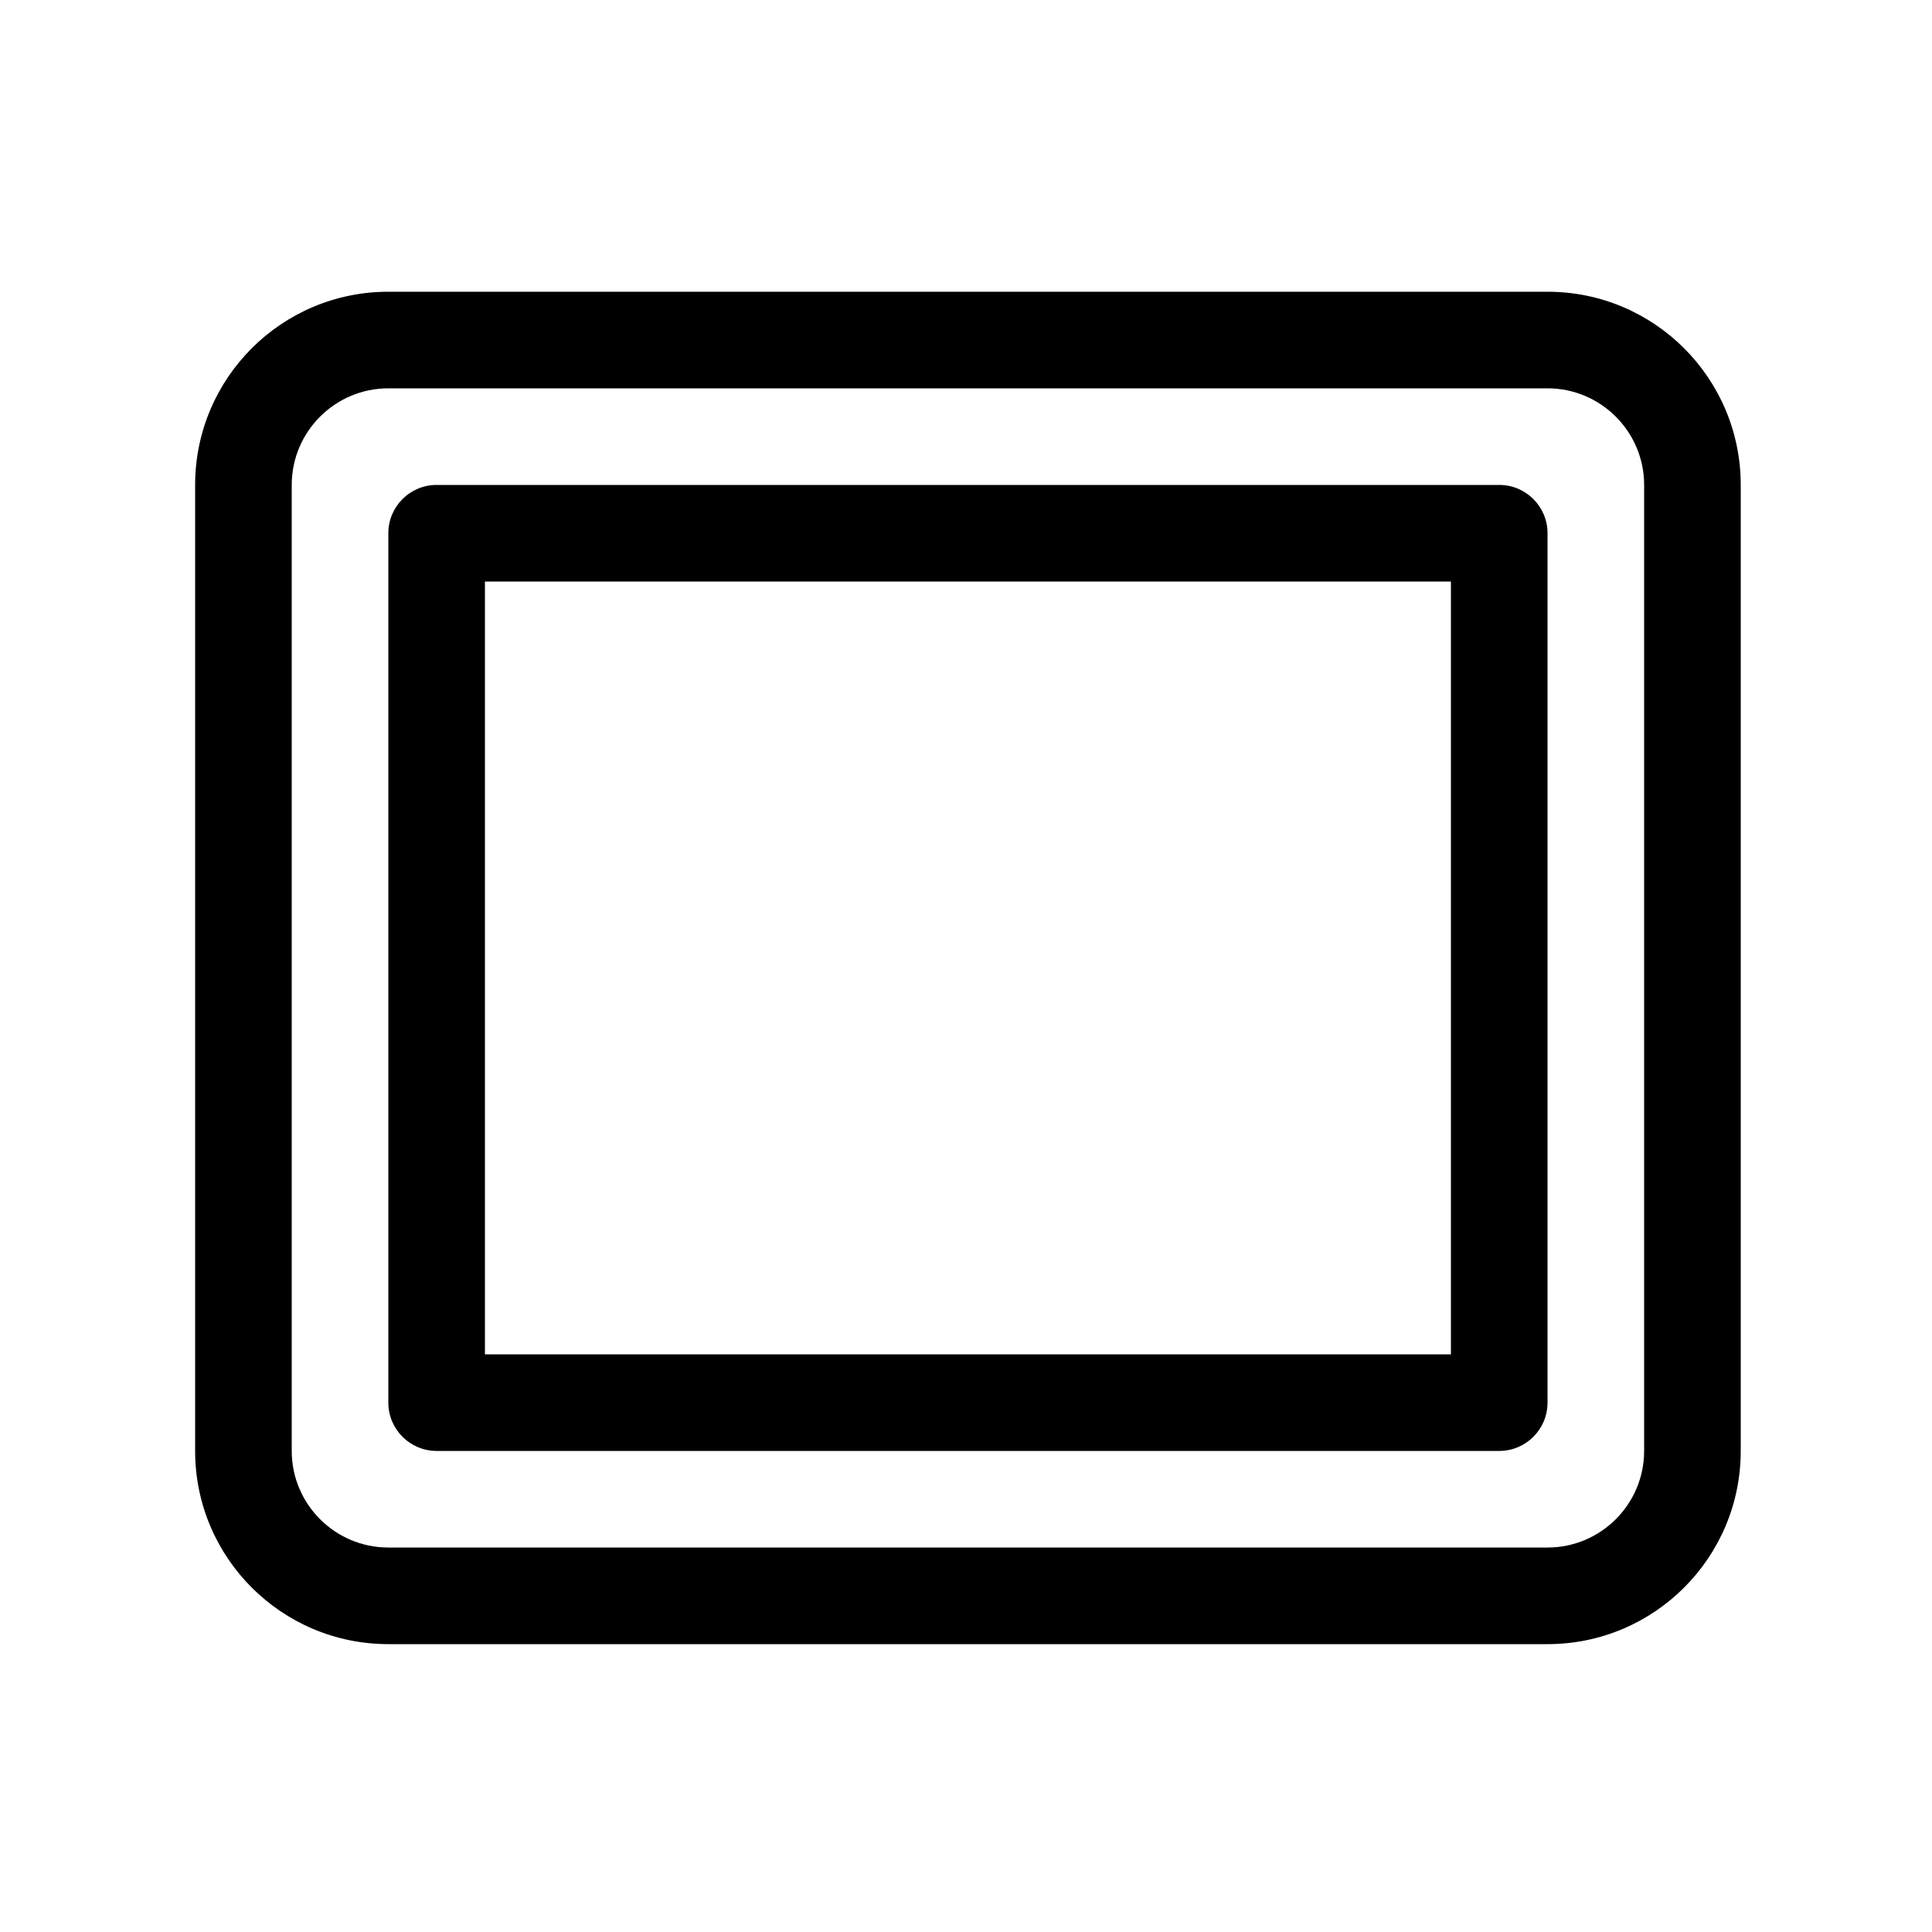
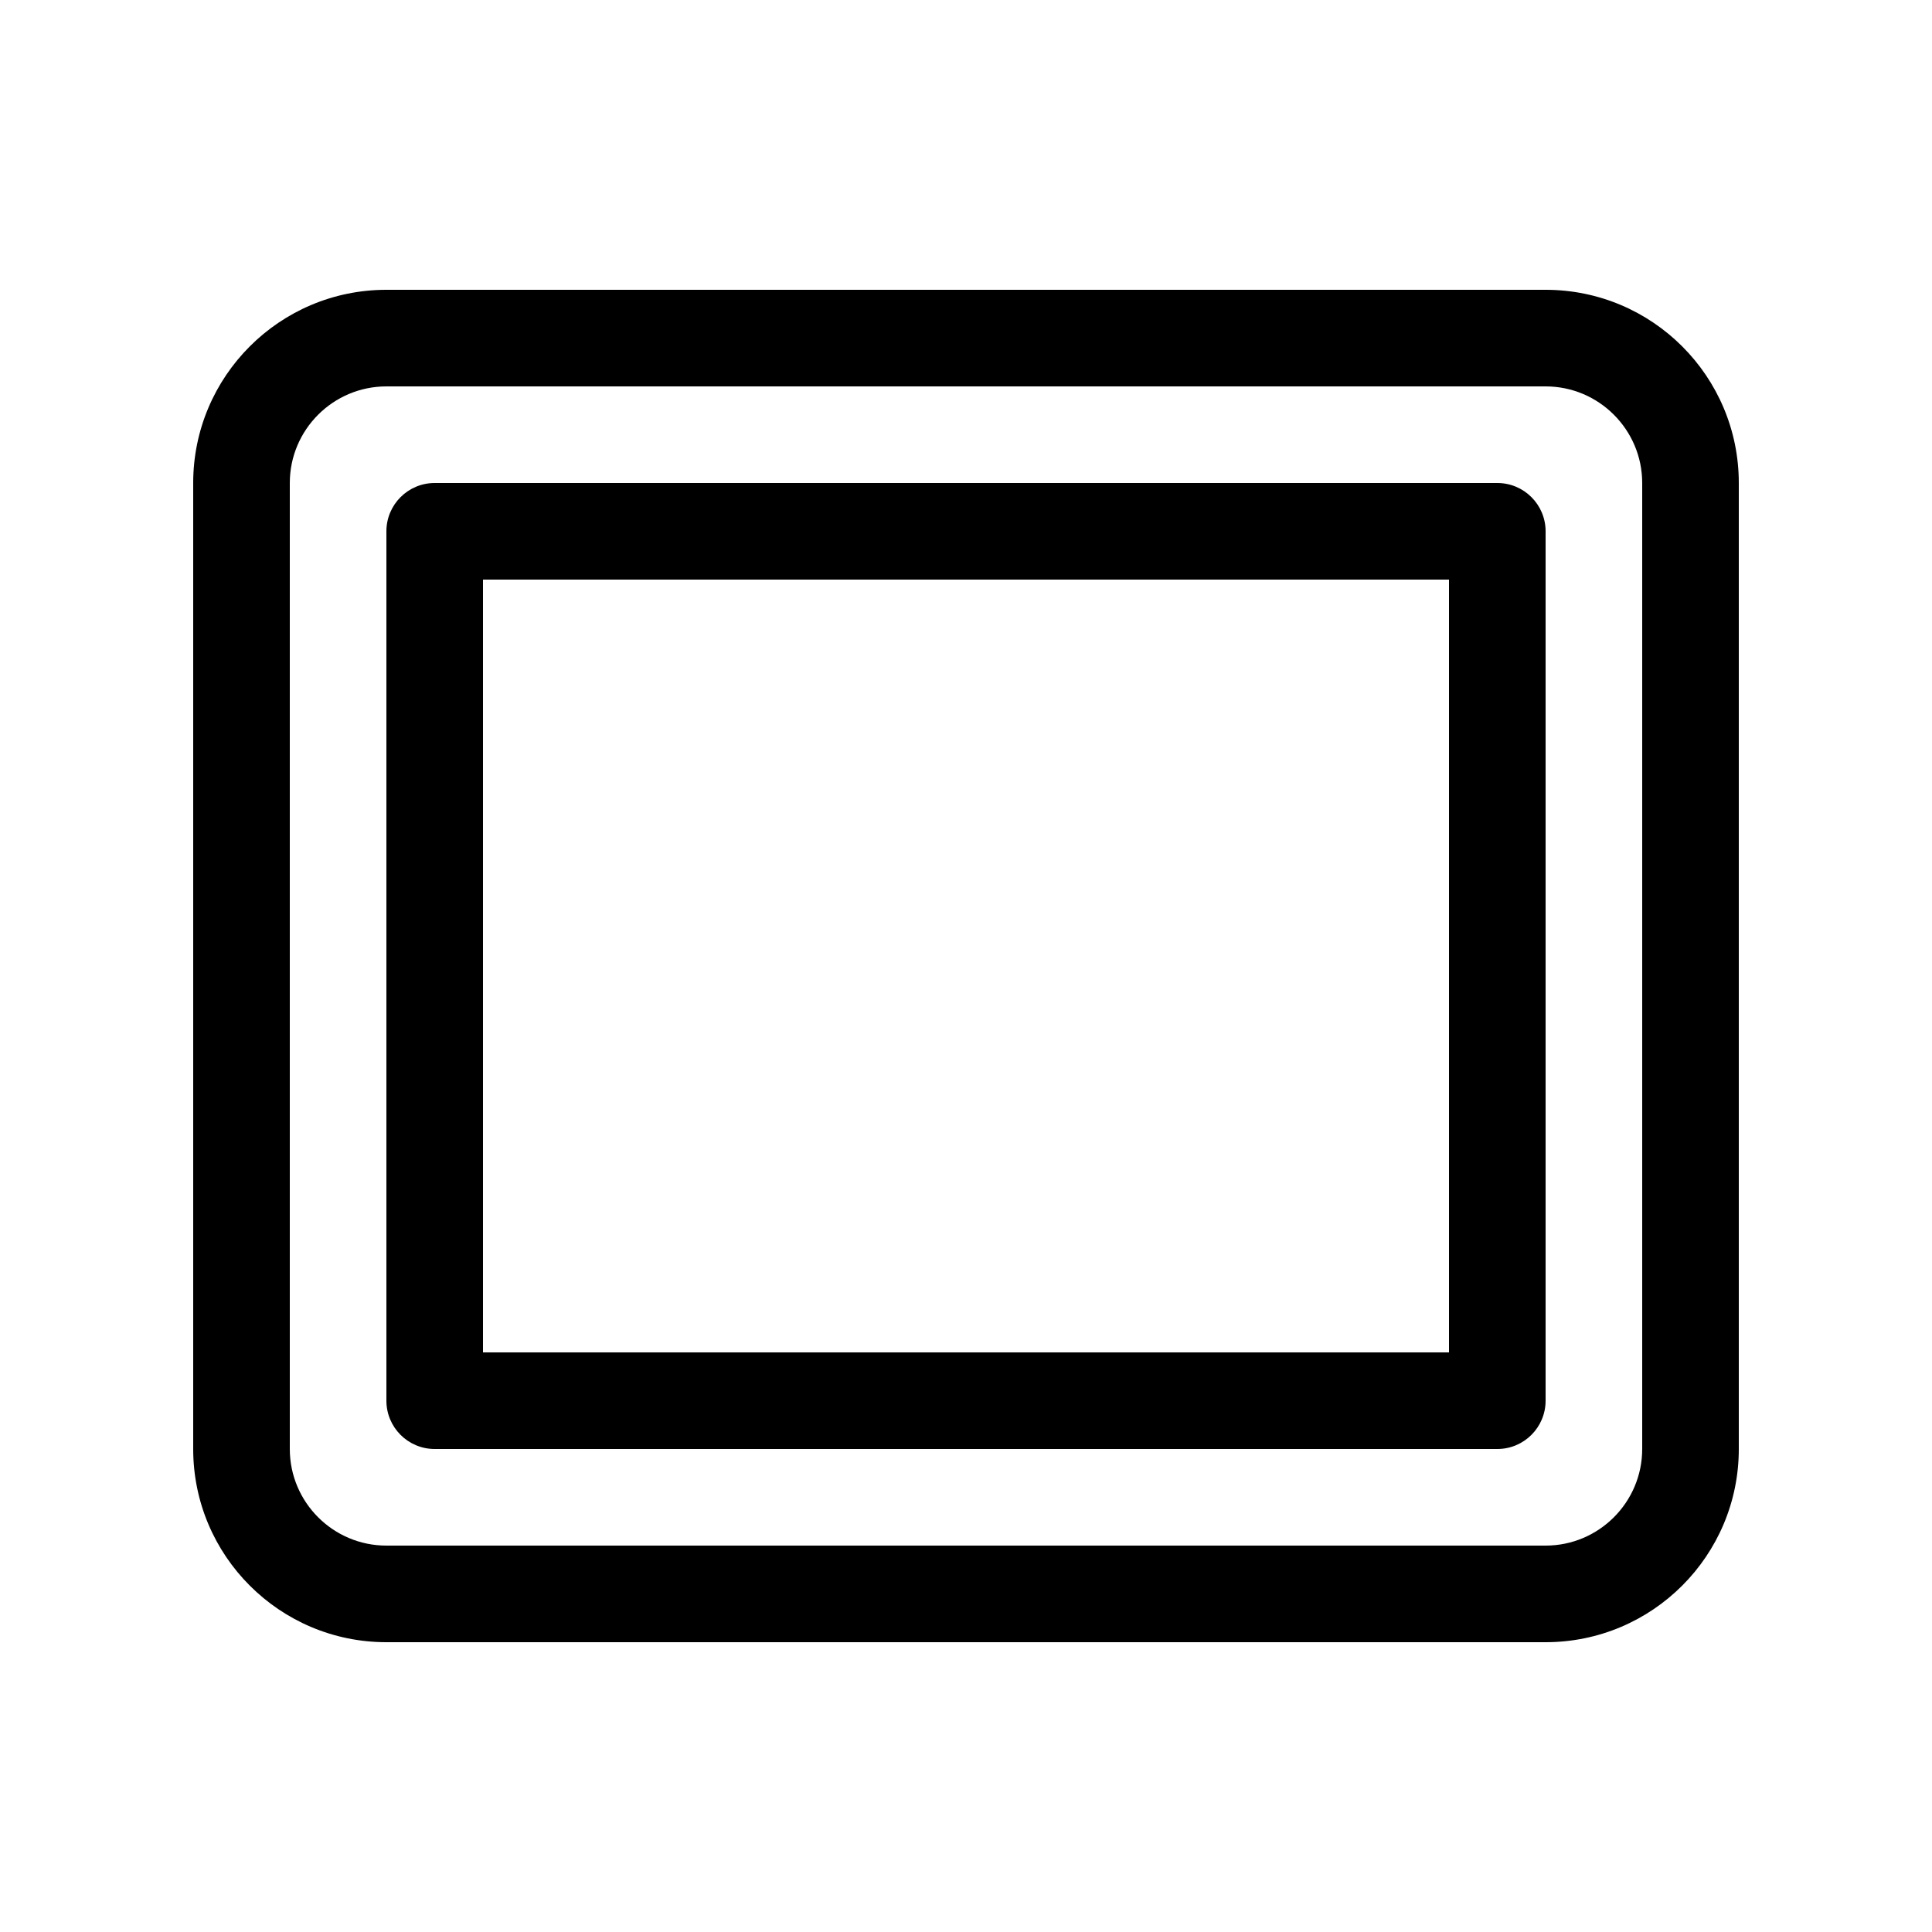
<svg xmlns="http://www.w3.org/2000/svg" viewBox="0 0 500 500">
  <g id="base">
-     <path d="M388,125.5C394.903,125.5,400.5,131.096,400.5,138L400.5,363C400.5,369.904,394.903,375.5,388,375.5L113,375.5C106.097,375.5,100.5,369.904,100.5,363L100.5,138C100.5,131.096,106.097,125.5,113,125.5L388,125.5ZM375.5,150.5L125.5,150.5L125.5,350.5L375.5,350.5L375.5,150.5Z" />
-     <path d="M400.5,75.5C428.114,75.5,450.5,97.886,450.5,125.5L450.5,375.5C450.5,403.114,428.114,425.5,400.5,425.5L100.5,425.5C72.886,425.5,50.5,403.114,50.5,375.5L50.5,125.5C50.5,97.886,72.886,75.5,100.5,75.5L400.5,75.5ZM400.5,100.5L100.5,100.5C86.715,100.5,75.5,111.715,75.5,125.5L75.5,375.5C75.5,389.285,86.715,400.5,100.5,400.5L400.5,400.5C414.285,400.5,425.5,389.285,425.5,375.5L425.5,125.5C425.5,111.715,414.285,100.5,400.5,100.5Z" />
+     <path d="M387.5,125C394.403,125,400,130.596,400,137.5L400,362.5C400,369.404,394.403,375,387.5,375L112.5,375C105.597,375,100,369.404,100,362.5L100,137.5C100,130.596,105.597,125,112.5,125L387.5,125ZM375,150L125,150L125,350L375,350L375,150Z" />
+     <path d="M400,75C427.614,75,450,97.386,450,125L450,375C450,402.614,427.614,425,400,425L100,425C72.386,425,50,402.614,50,375L50,125C50,97.386,72.386,75,100,75L400,75ZM400,100L100,100C86.215,100,75,111.215,75,125L75,375C75,388.785,86.215,400,100,400L400,400C413.785,400,425,388.785,425,375L425,125C425,111.215,413.785,100,400,100Z" />
  </g>
</svg>
